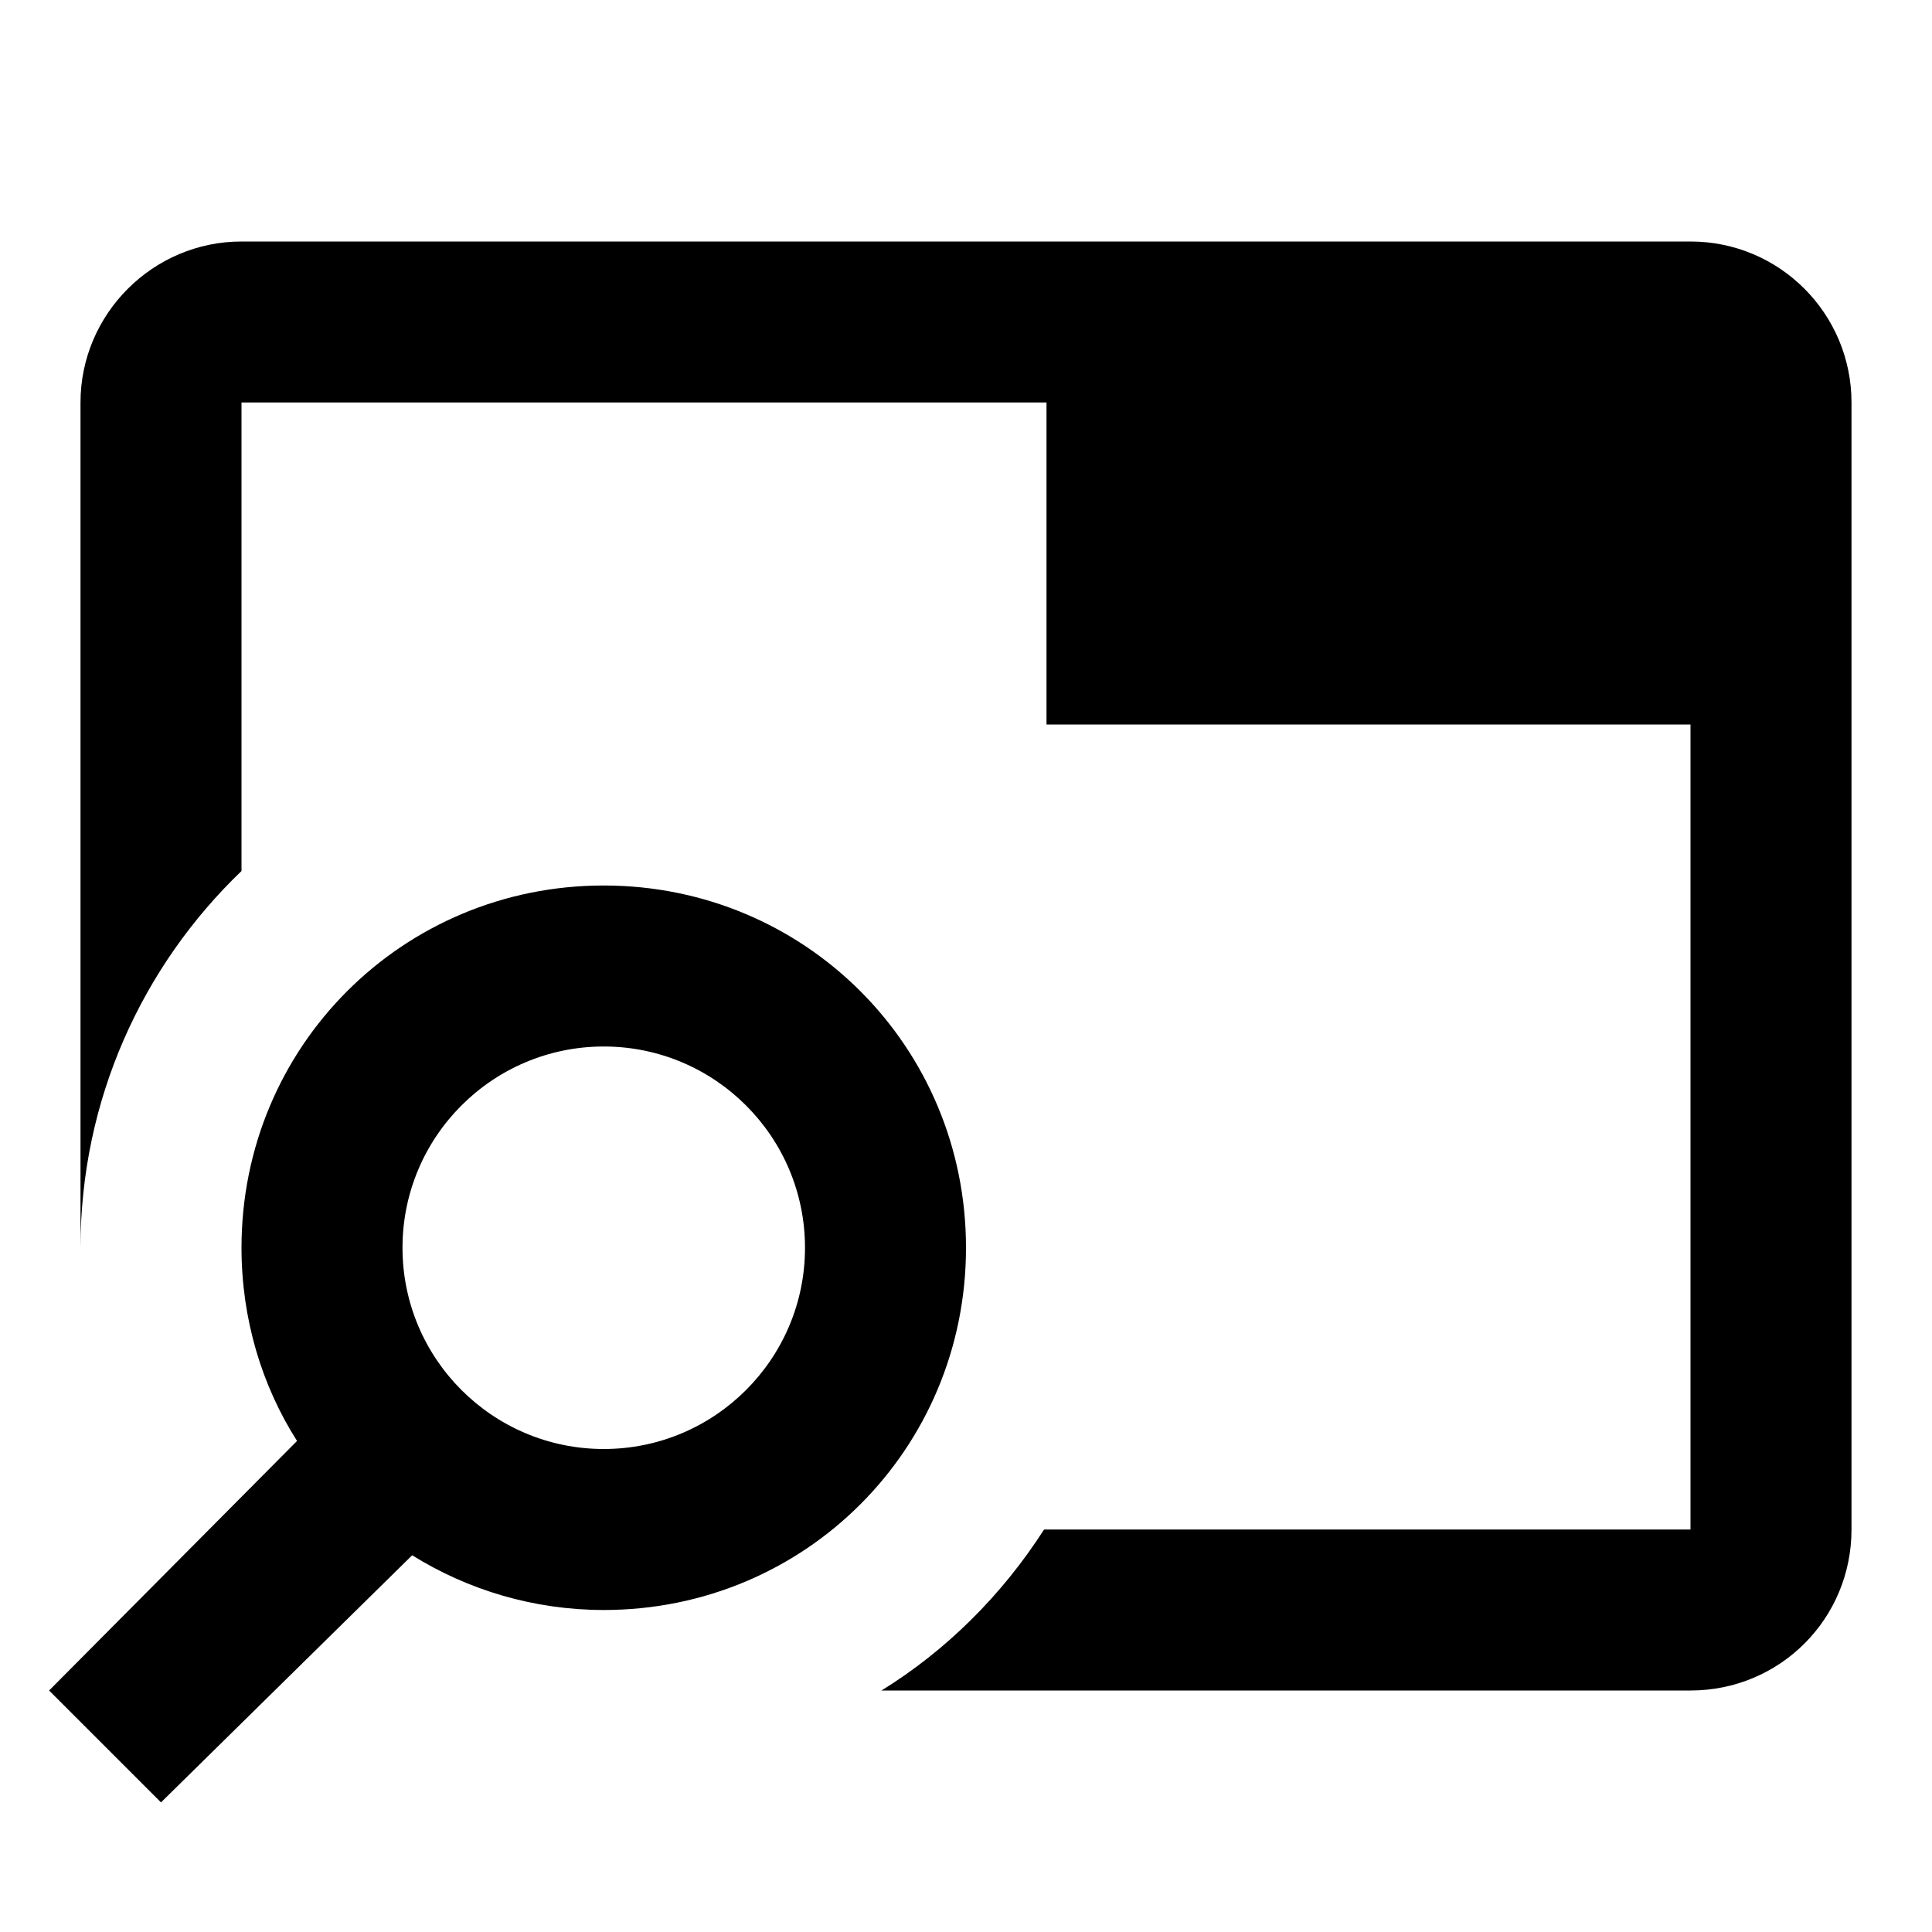
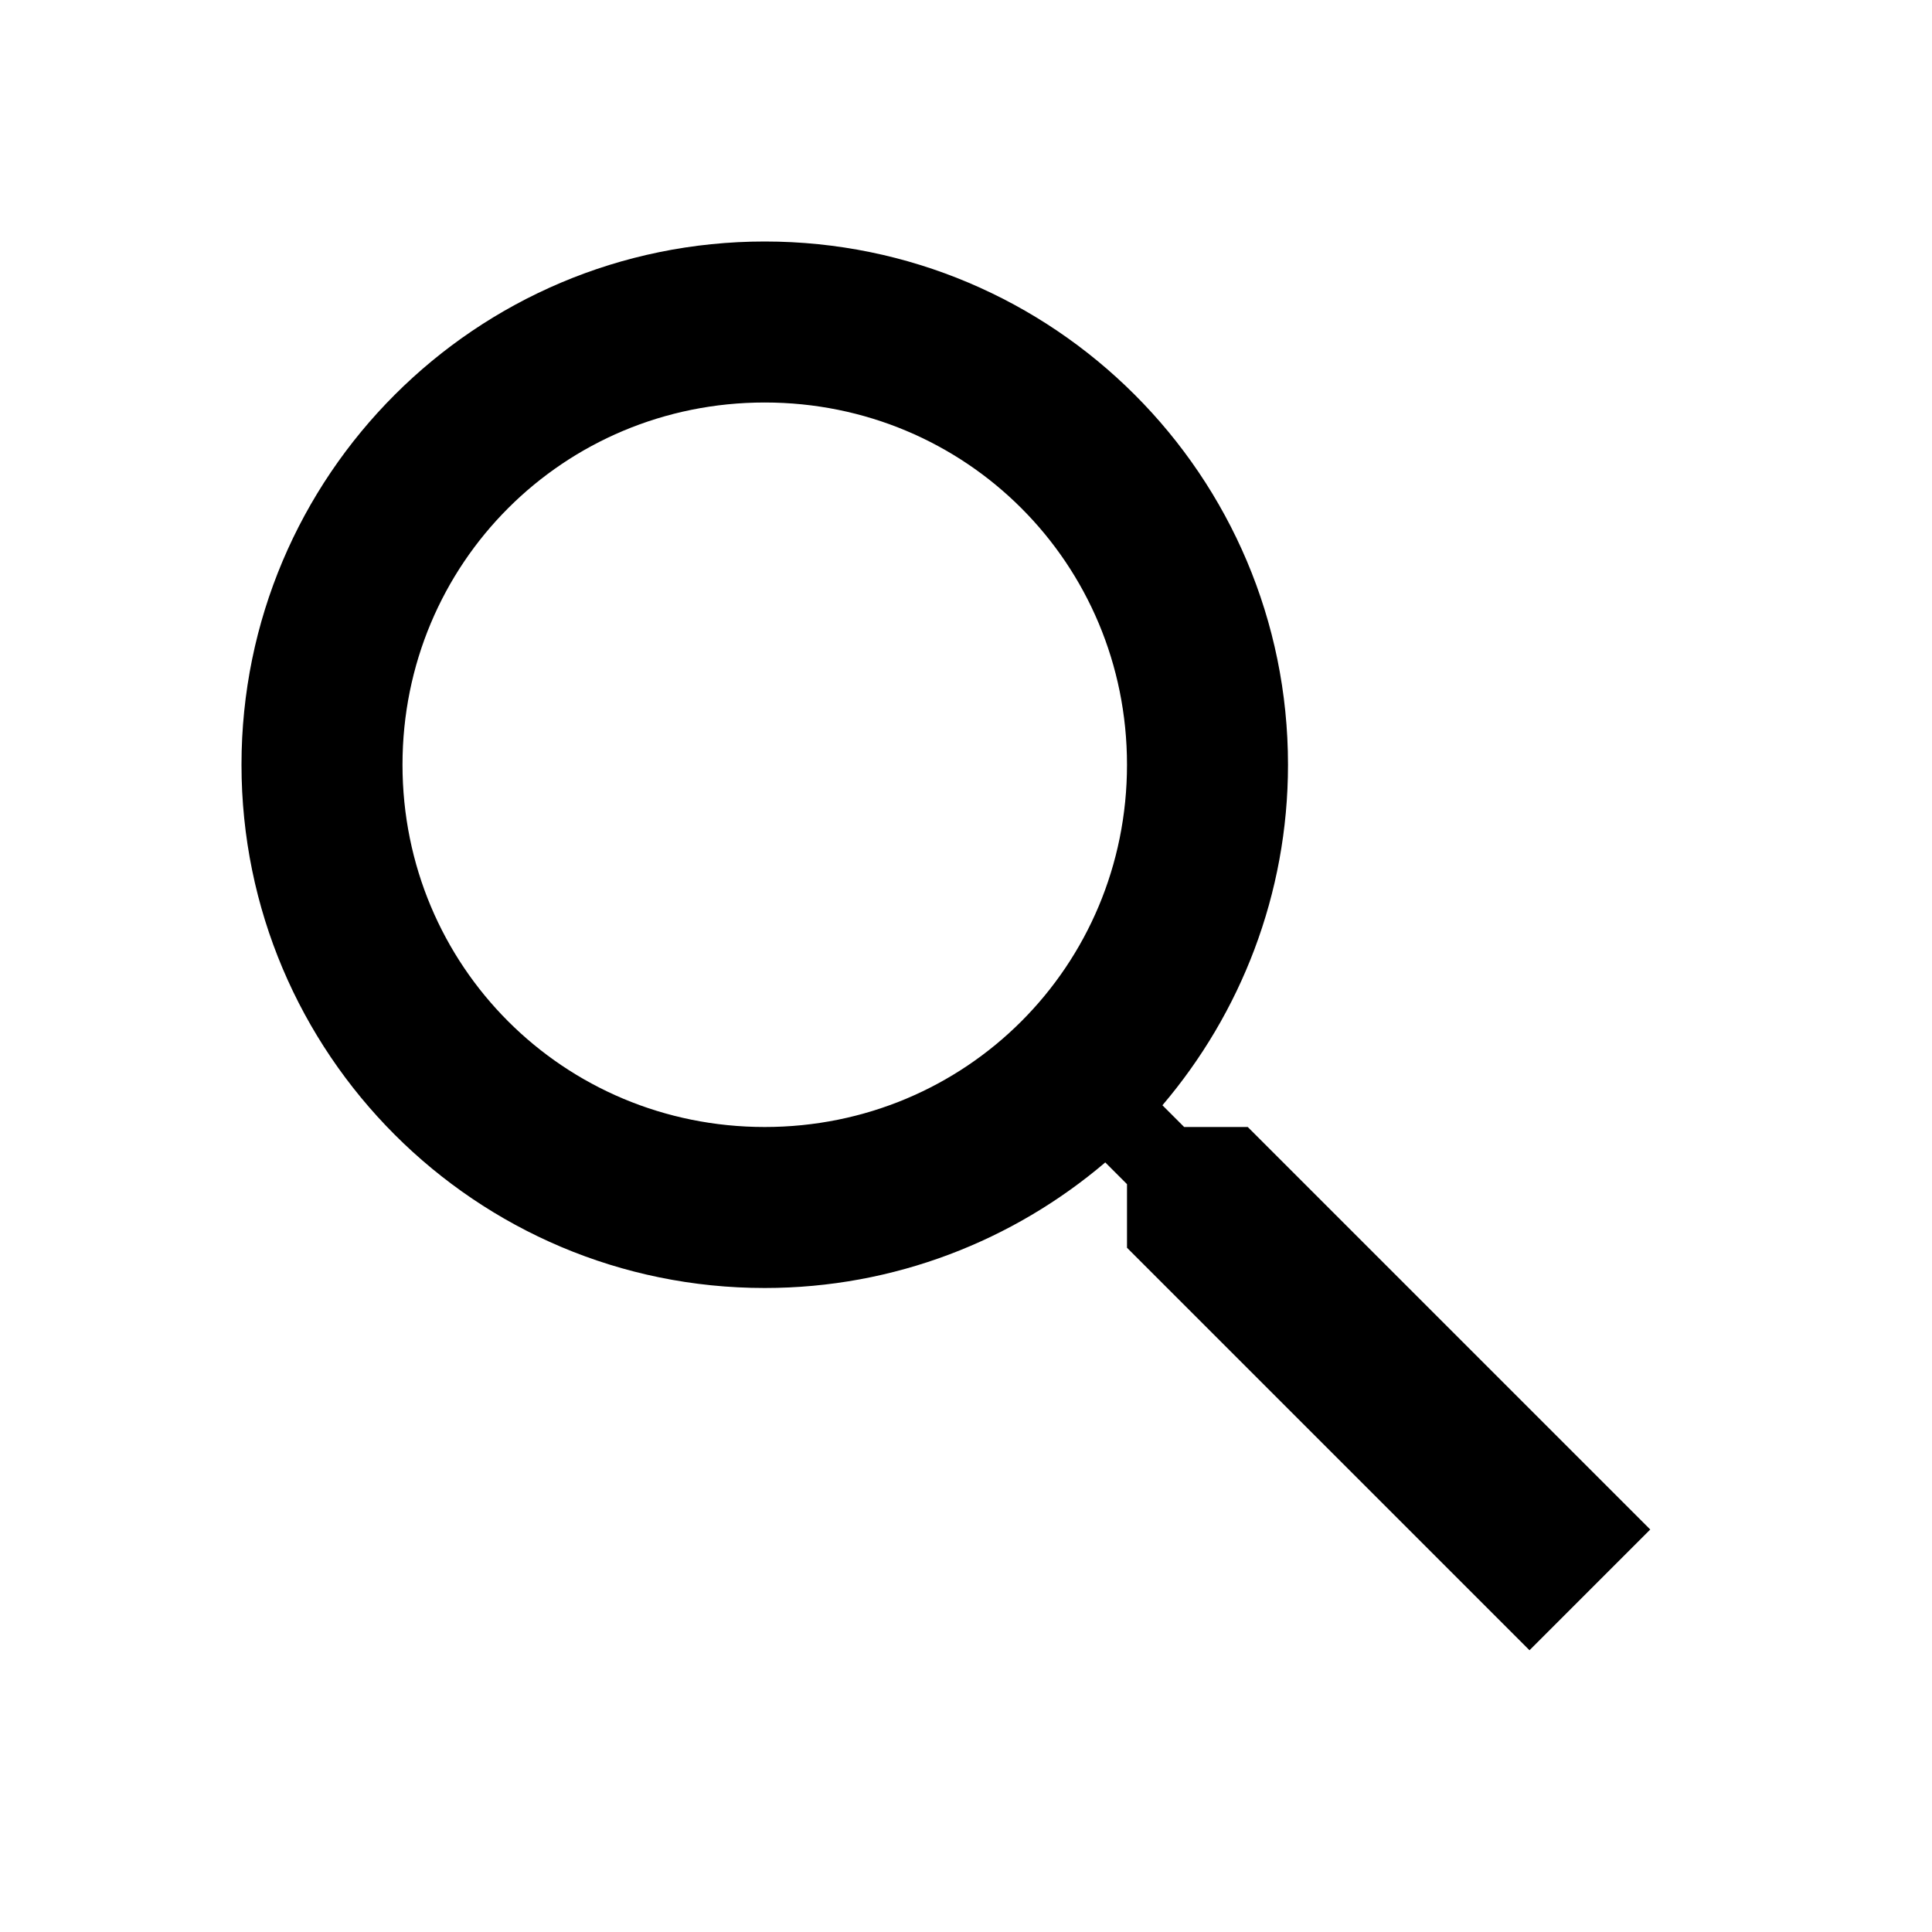
<svg xmlns="http://www.w3.org/2000/svg" viewBox="0 0 24 24">
-   <path d="M7.5 11C5 11 3 13 3 15.5C3 16.38 3.25 17.21 3.69 17.9L.61 21L2 22.39L5.12 19.32C5.81 19.75 6.63 20 7.5 20C10 20 12 18 12 15.5S10 11 7.5 11M7.5 18C6.12 18 5 16.88 5 15.5S6.12 13 7.5 13 10 14.12 10 15.5 8.88 18 7.5 18M23 5V19C23 20.11 22.11 21 21 21H10.95C11.76 20.5 12.45 19.81 12.97 19H21V9H13V5H3V10.82C1.77 12 1 13.66 1 15.5V5C1 3.9 1.9 3 3 3H21C22.11 3 23 3.9 23 5Z" />
+   <path d="M9.5,3A6.5,6.5 0 0,1 16,9.5C16,11.11 15.41,12.59 14.44,13.73L14.71,14H15.5L20.5,19L19,20.5L14,15.5V14.71L13.73,14.44C12.59,15.41 11.11,16 9.5,16A6.5,6.5 0 0,1 3,9.5A6.5,6.5 0 0,1 9.5,3M9.5,5C7,5 5,7 5,9.5C5,12 7,14 9.5,14C12,14 14,12 14,9.5C14,7 12,5 9.5,5Z" />
</svg>
